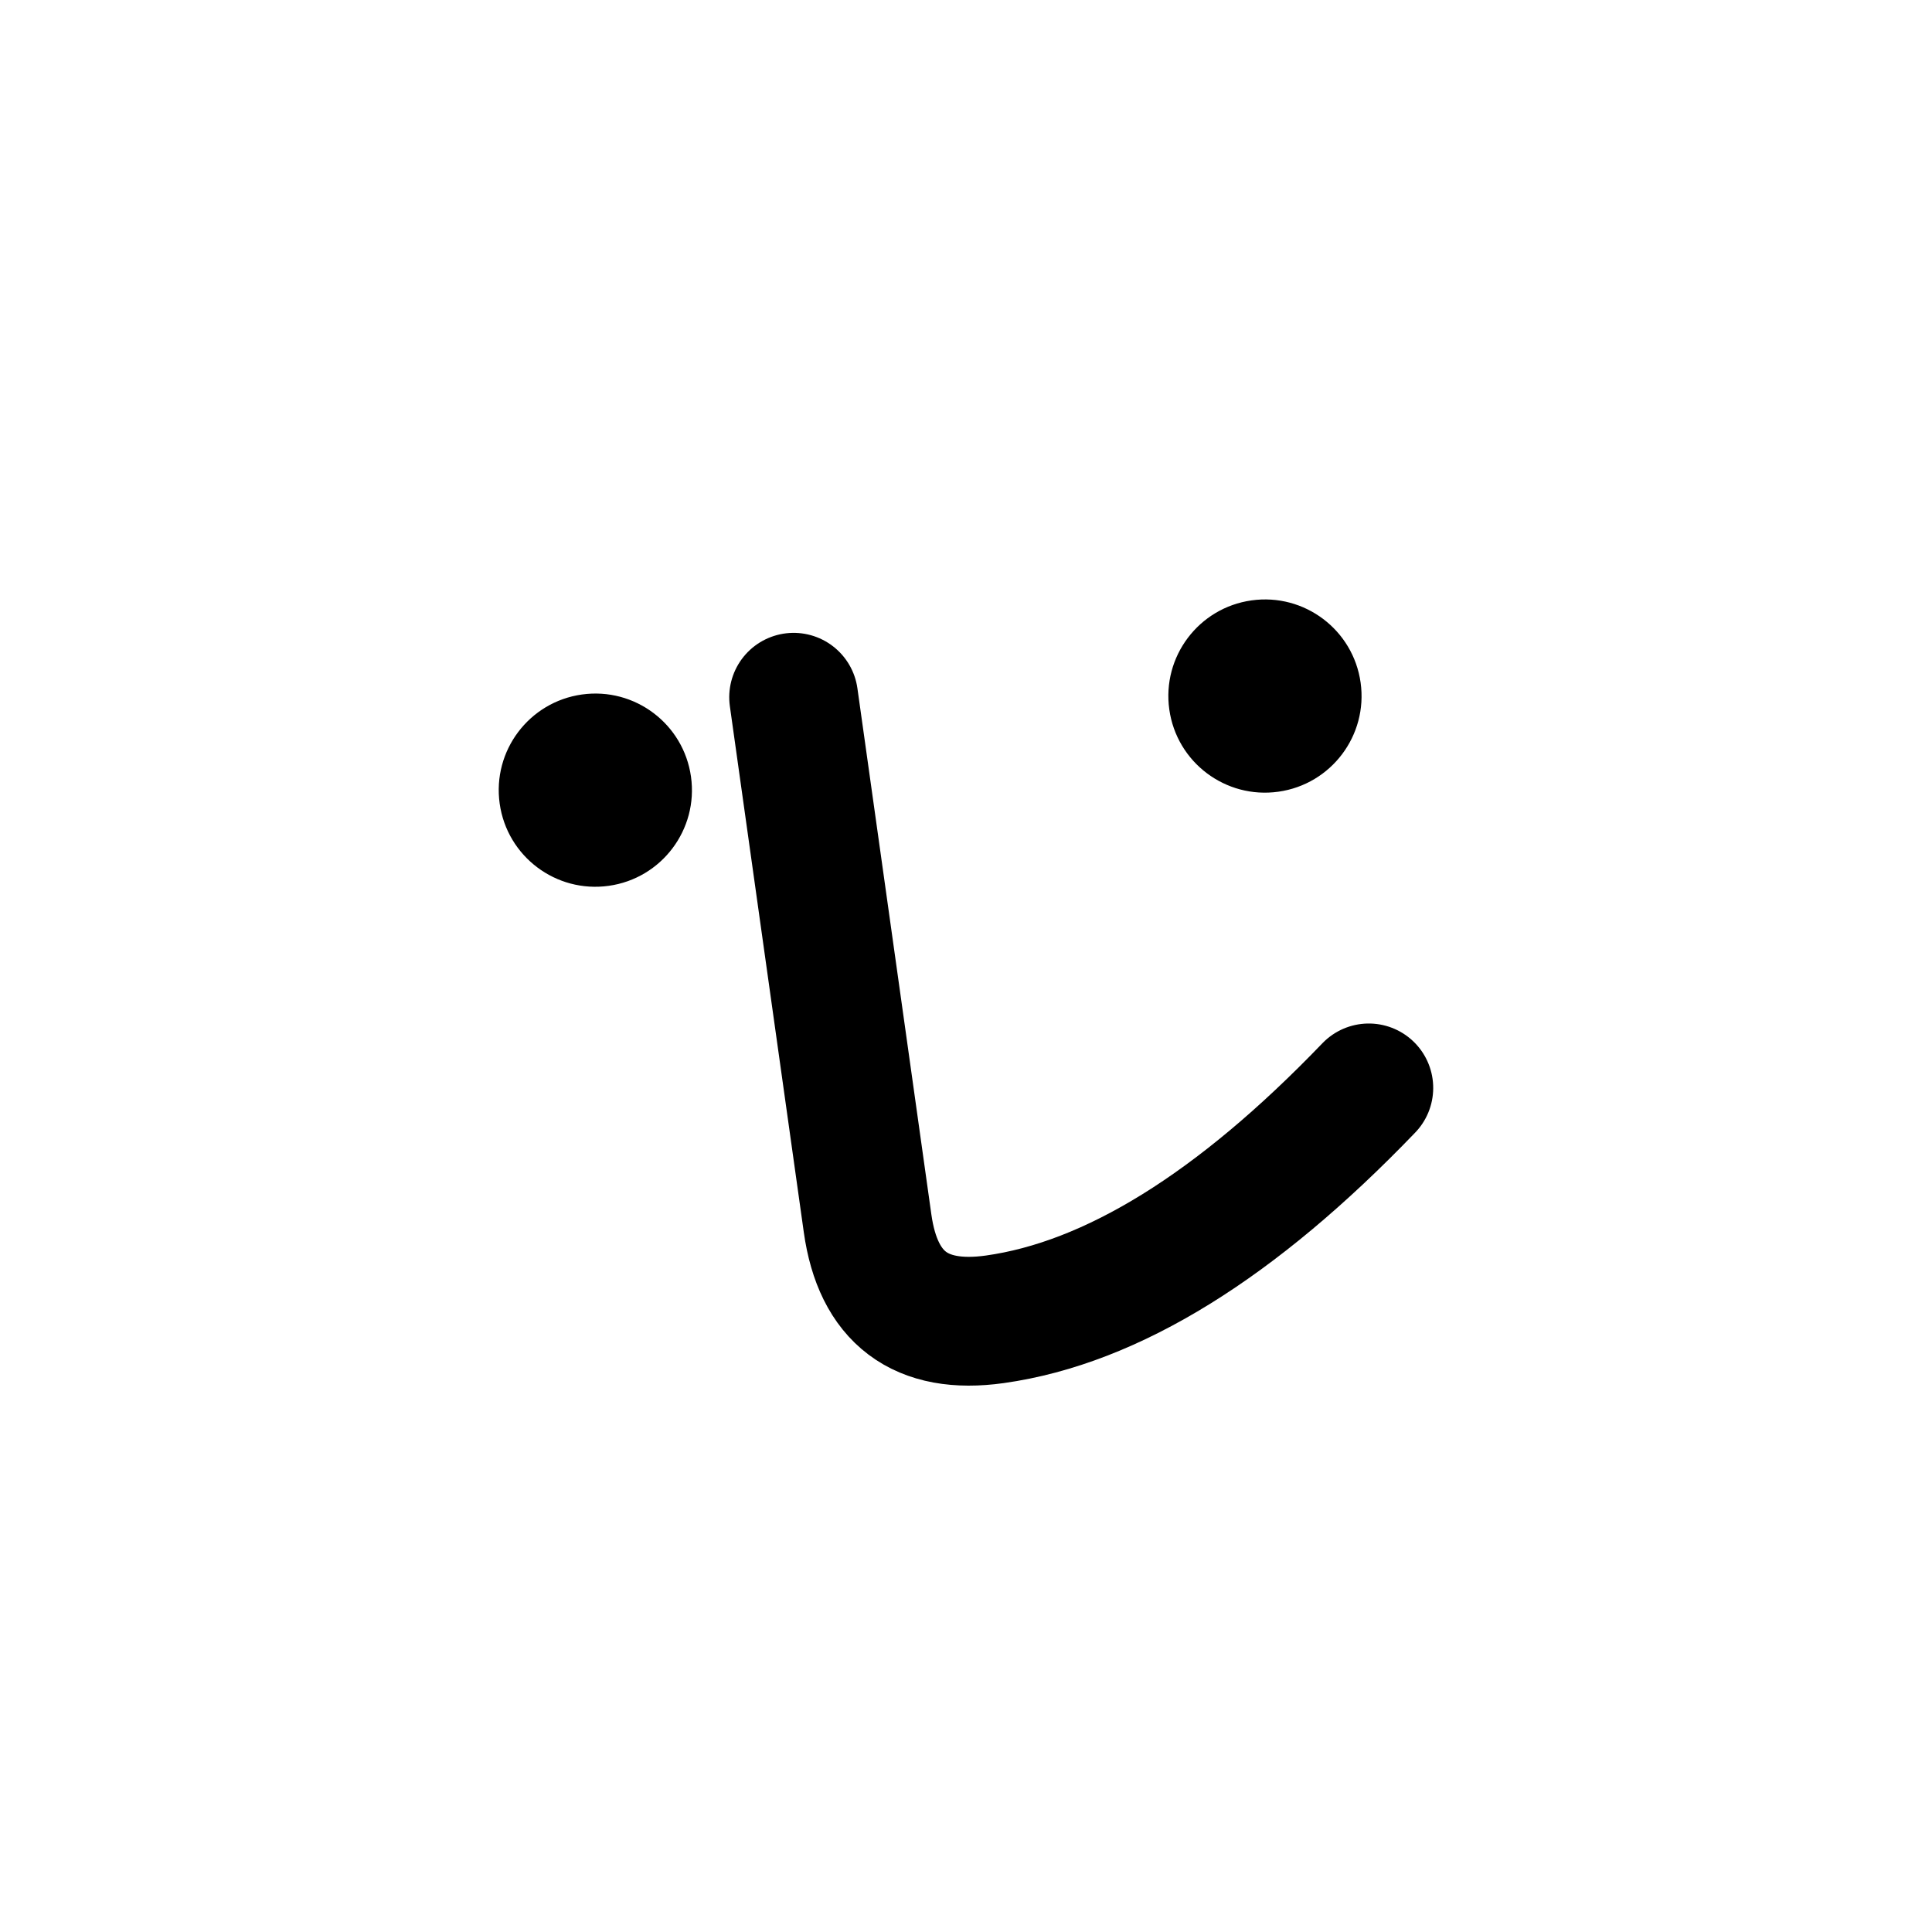
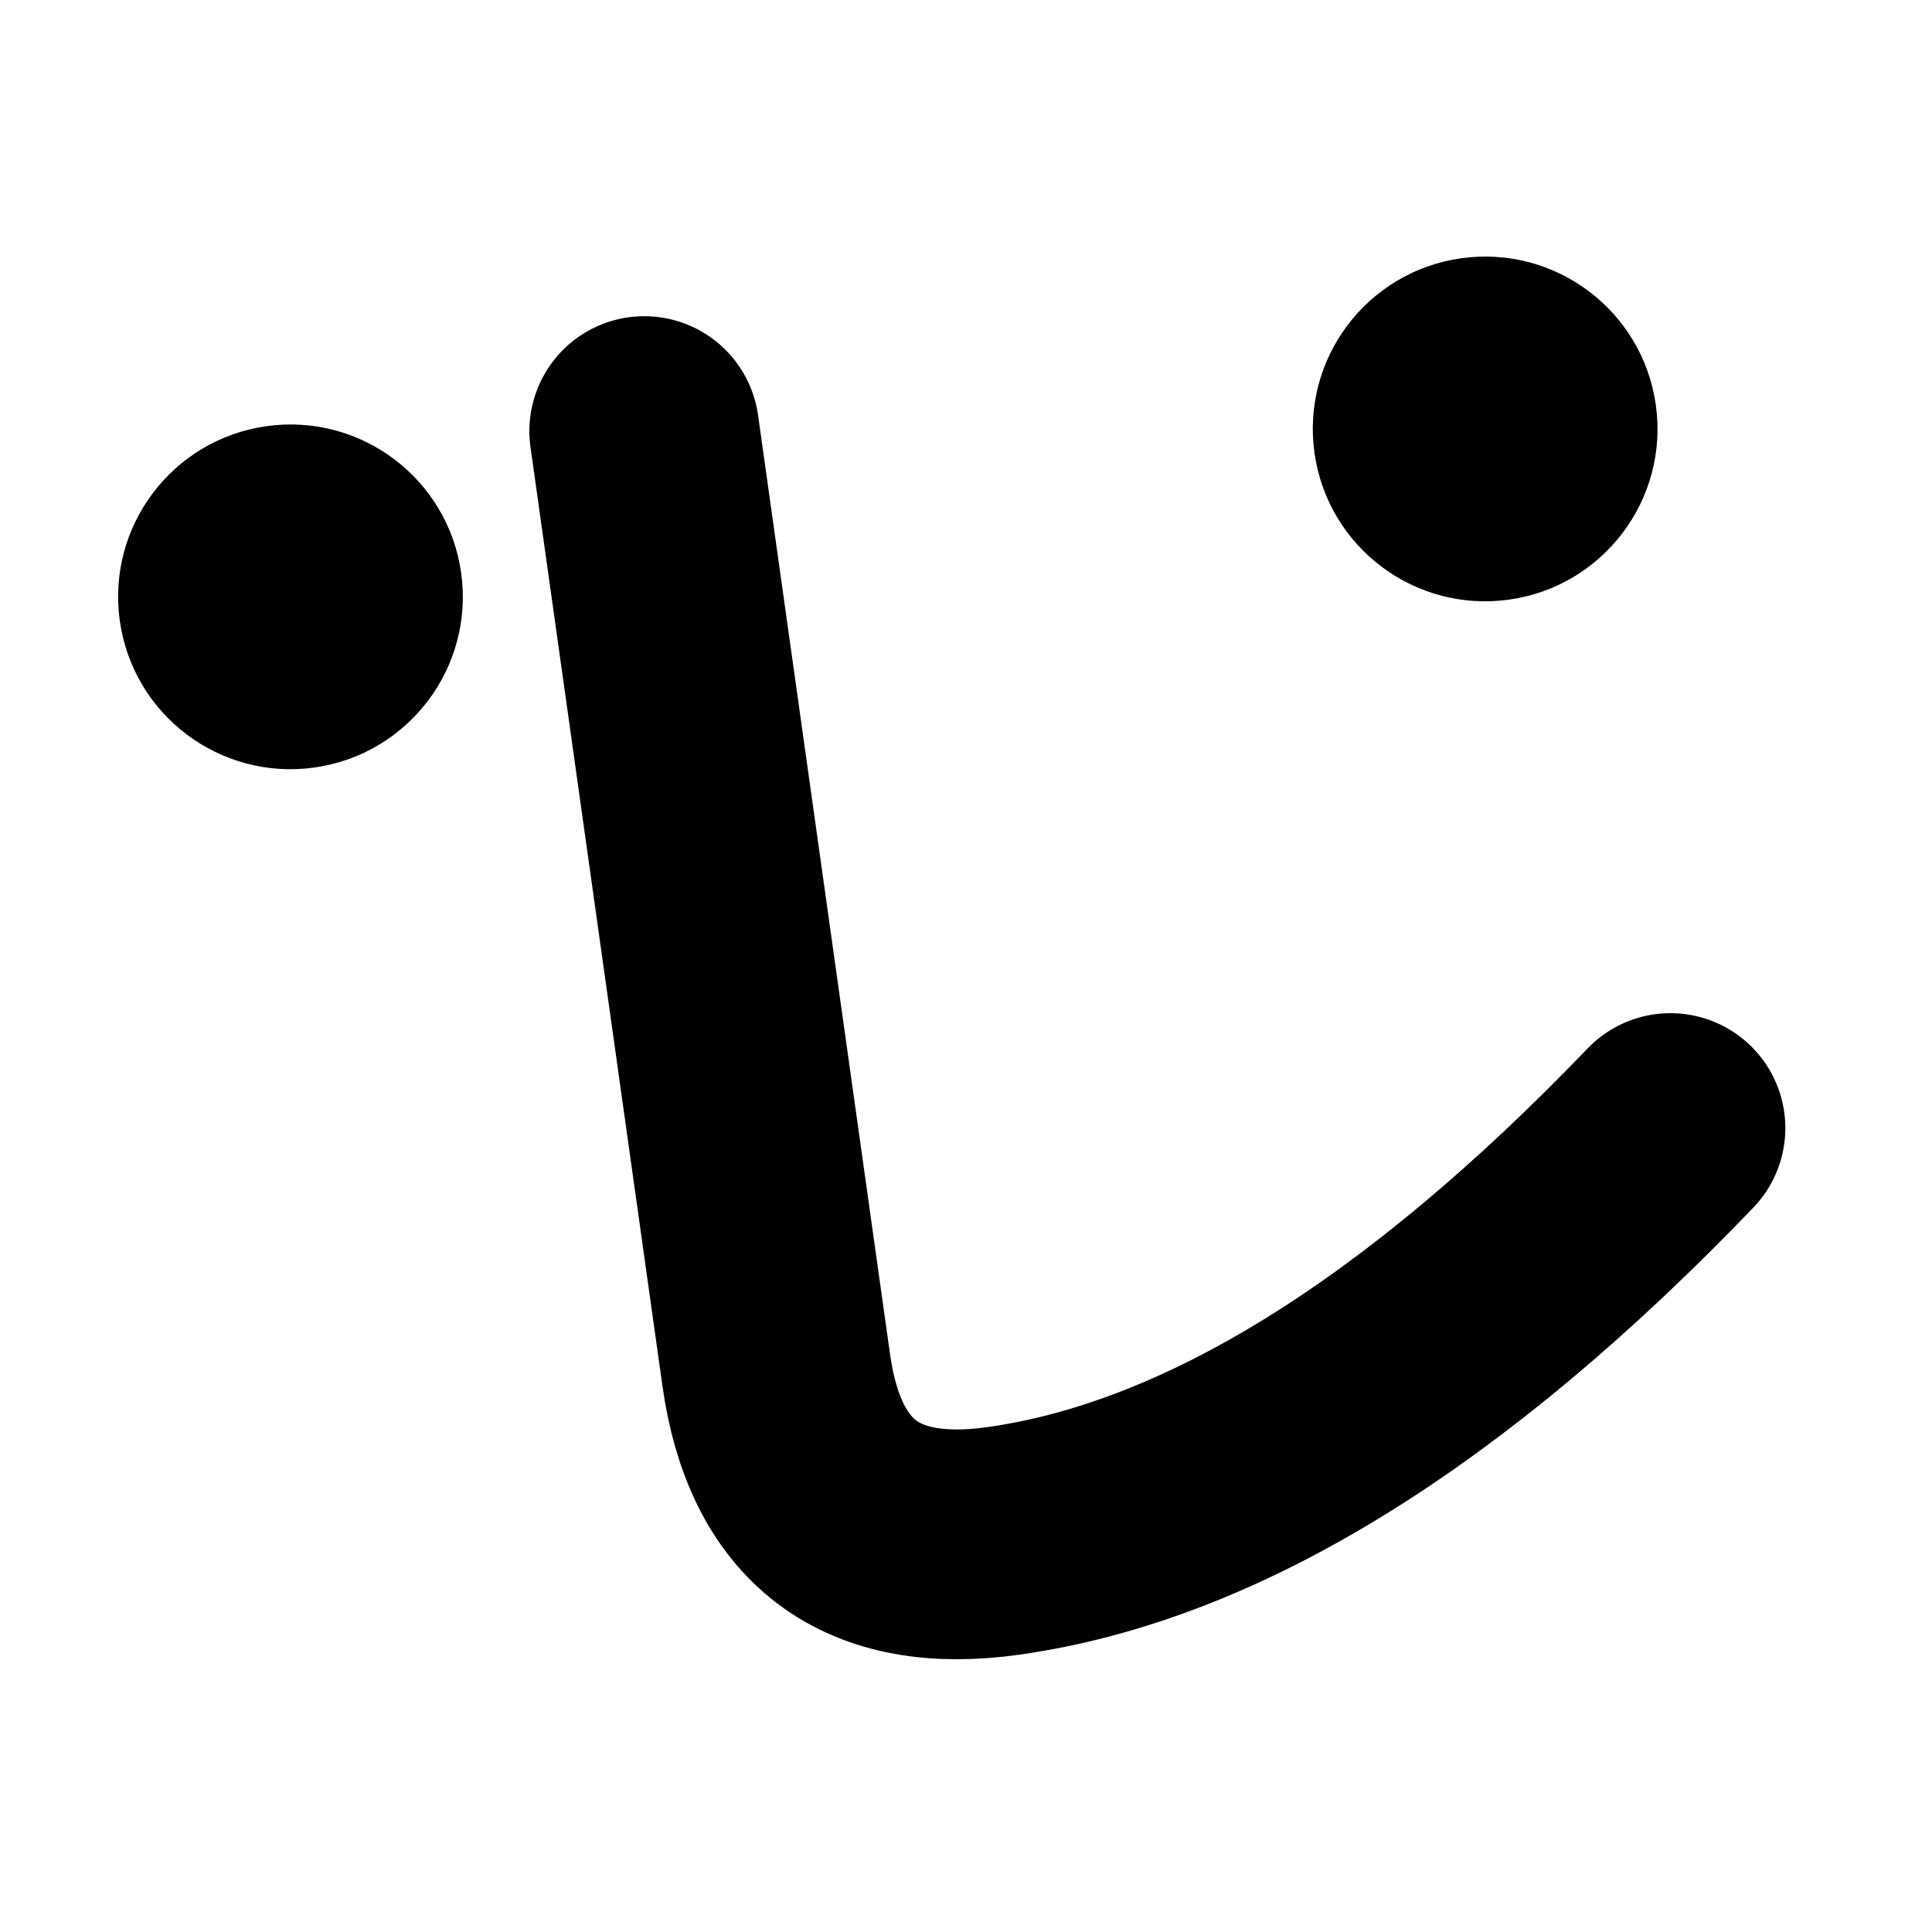
- <svg xmlns="http://www.w3.org/2000/svg" viewBox="0 0 240 240" fill="none">
+ <svg xmlns="http://www.w3.org/2000/svg" viewBox="53.73 56.6 134.52 134.52" fill="none">
  <g transform="rotate(-8 120 124)">
    <path d="M 104 84 V 150 Q 104 164 118 164 Q 140 164 168 142" fill="none" stroke="#000000" stroke-width="16" stroke-linecap="round" stroke-linejoin="round" />
    <circle cx="78" cy="92" r="12" fill="#000000" />
    <circle cx="162" cy="92" r="12" fill="#000000" />
  </g>
</svg>
